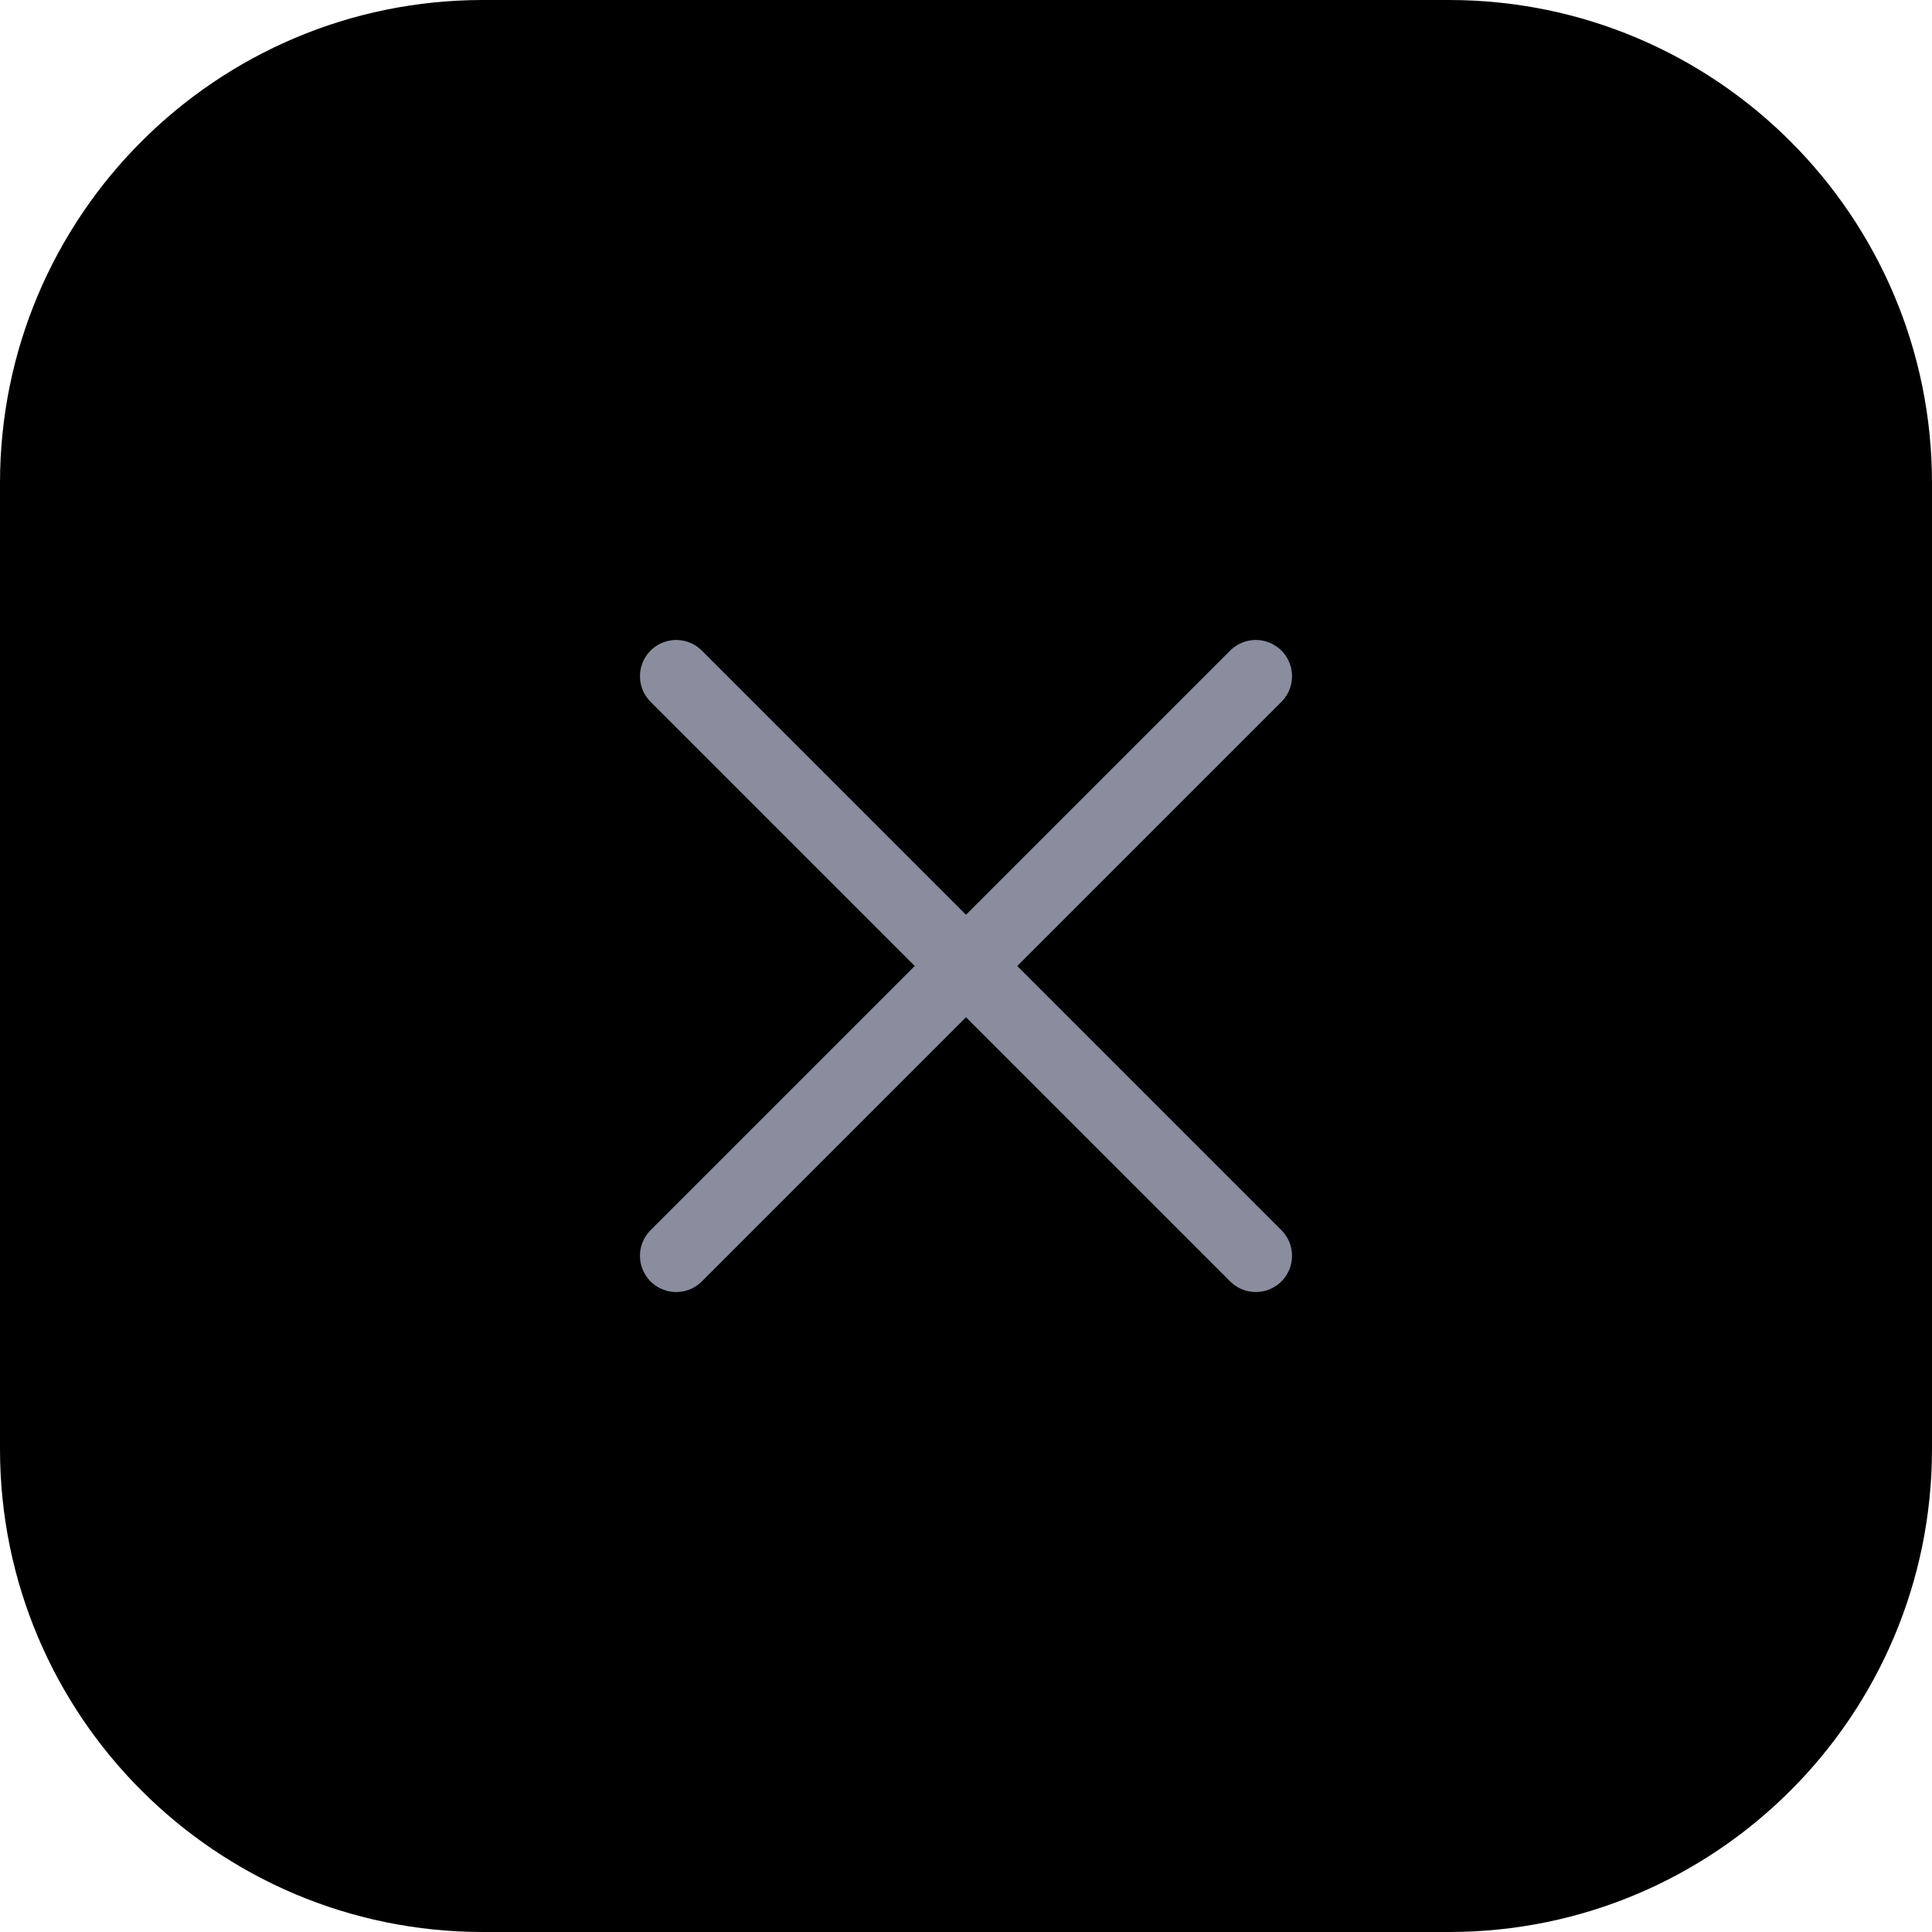
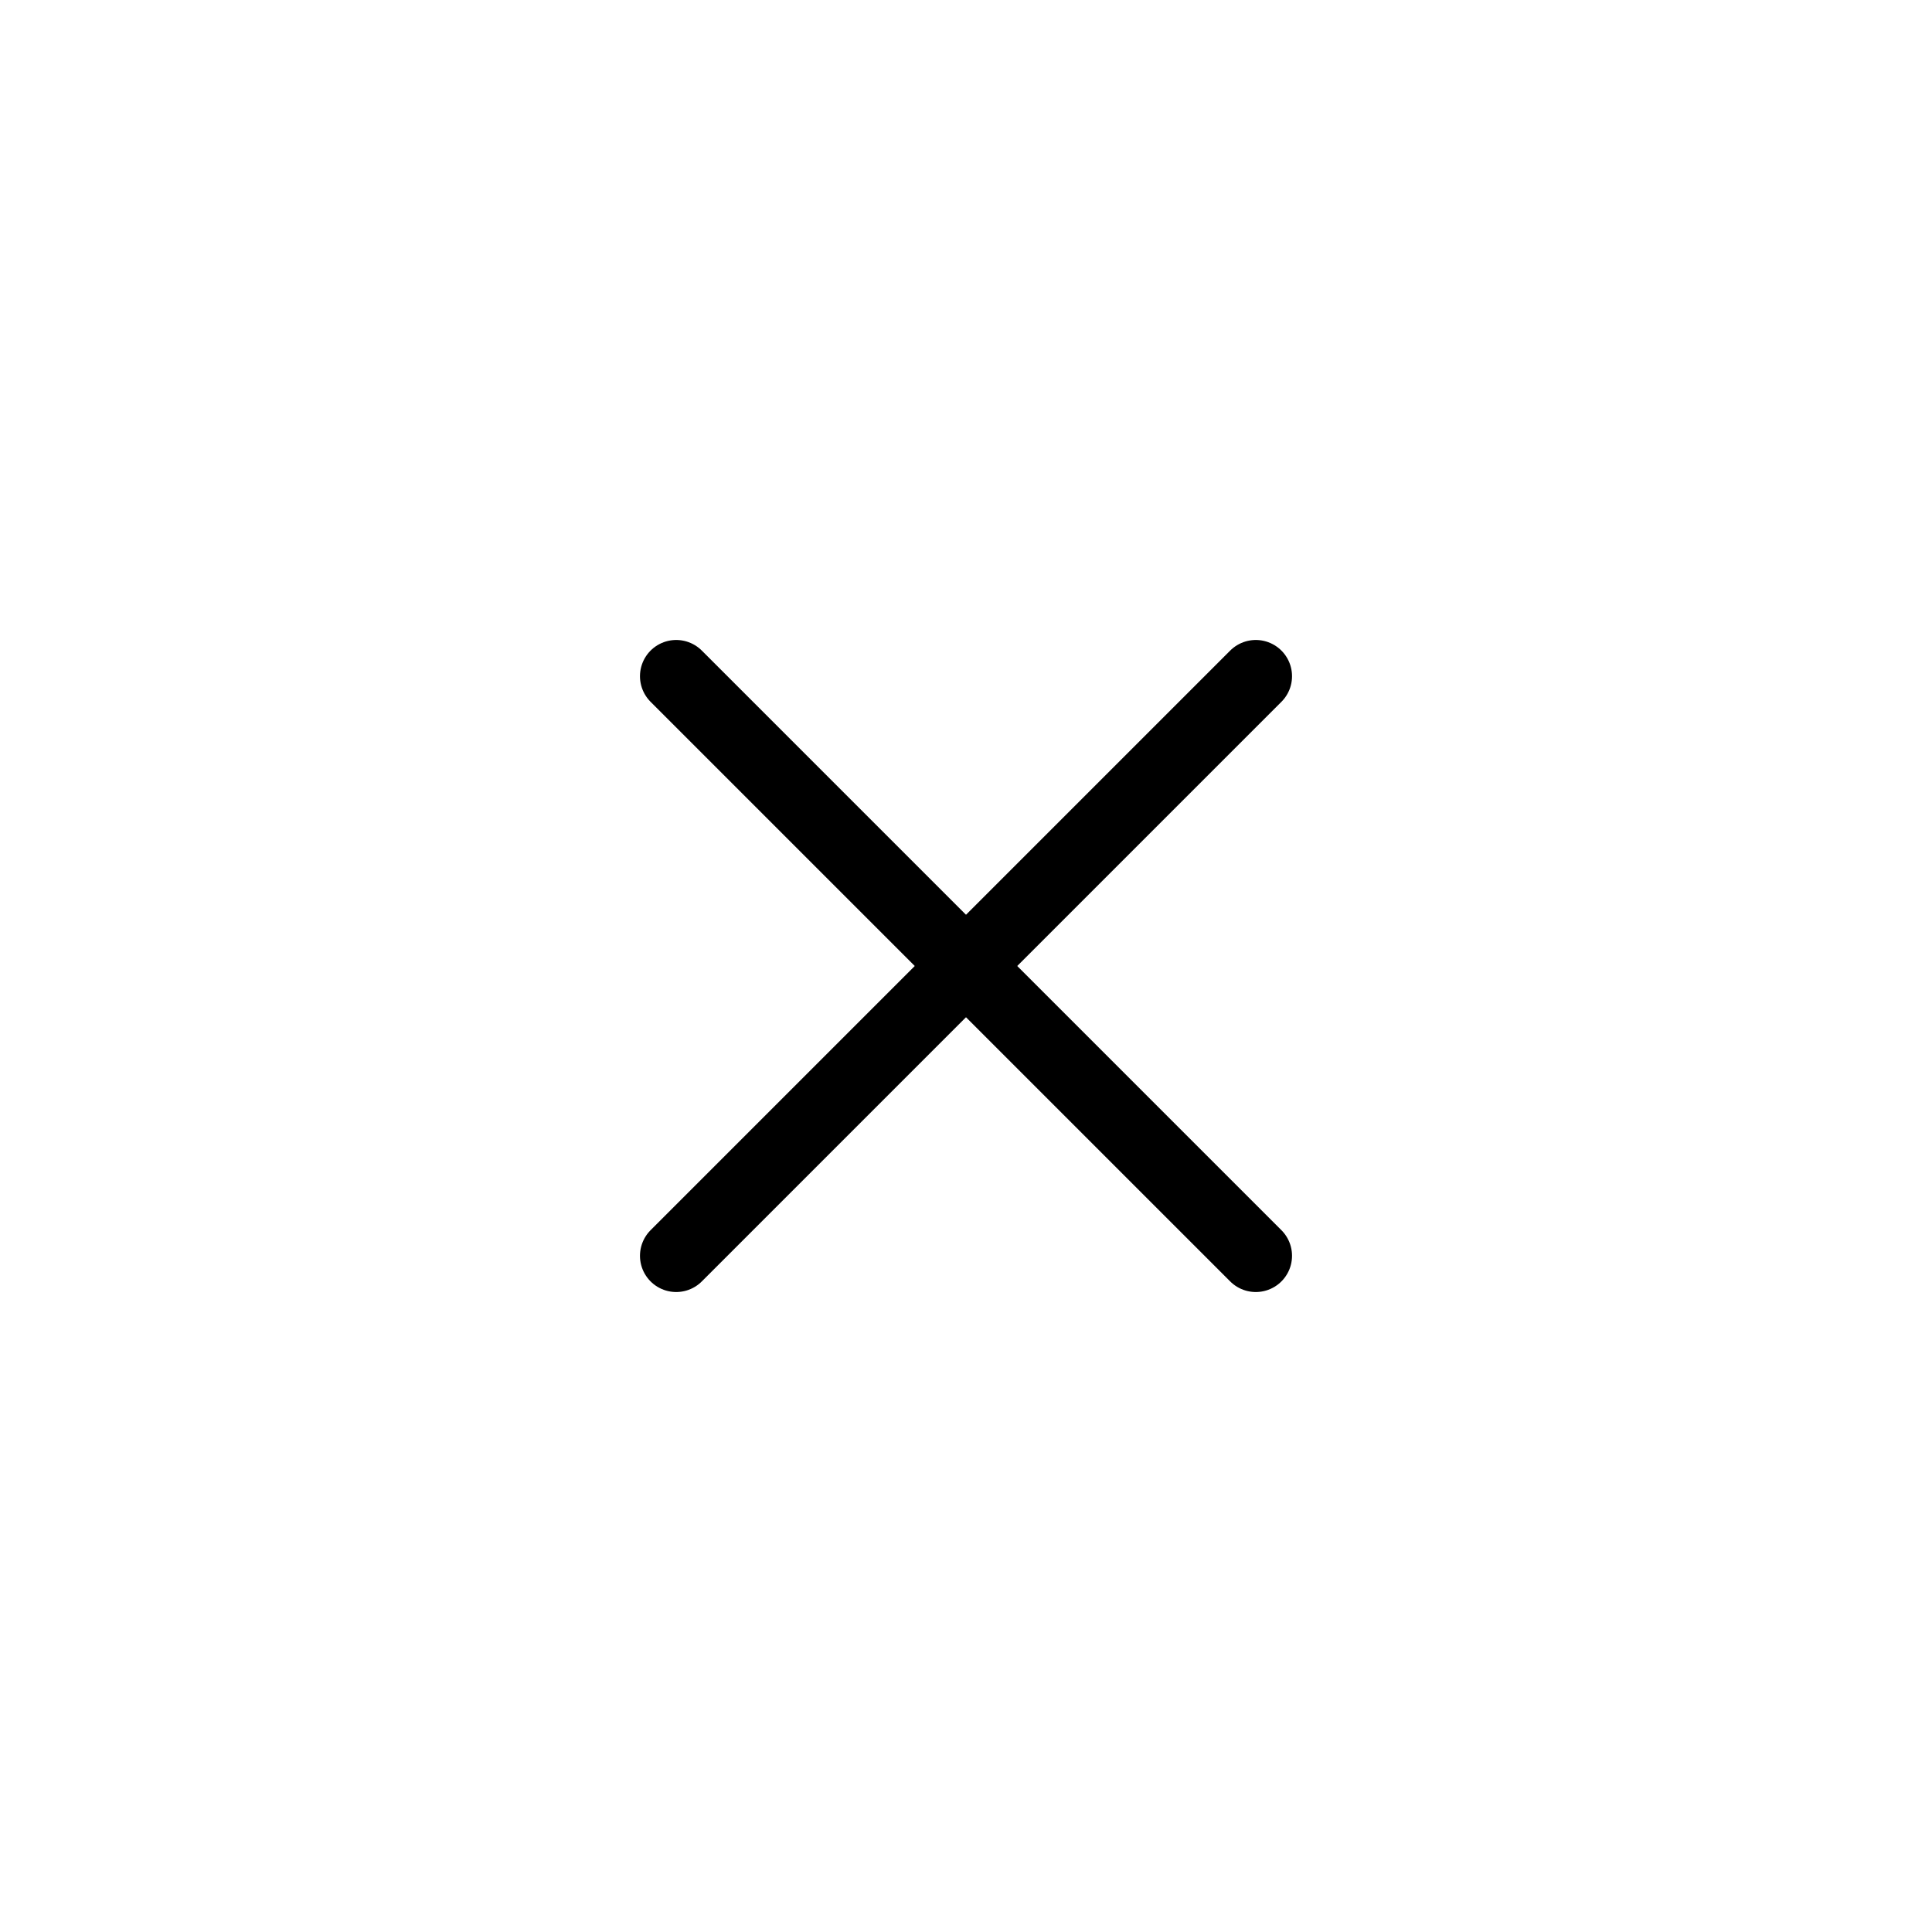
- <svg xmlns="http://www.w3.org/2000/svg" width="40" height="40" viewBox="0 0 40 40" fill="none">
-   <rect width="40" height="40" rx="10" fill="currentColor" />
-   <path d="M26 14L14 26" stroke="#898D9E" stroke-width="1.5" stroke-linecap="round" stroke-linejoin="round" />
-   <path d="M14 14L26 26" stroke="#898D9E" stroke-width="1.5" stroke-linecap="round" stroke-linejoin="round" />
+ <svg xmlns="http://www.w3.org/2000/svg" viewBox="0 0 40 40" fill="none">
+   <path d="M26 14L14 26" stroke="currentColor" stroke-width="1.5" stroke-linecap="round" stroke-linejoin="round" />
+   <path d="M14 14L26 26" stroke="currentColor" stroke-width="1.5" stroke-linecap="round" stroke-linejoin="round" />
</svg>
